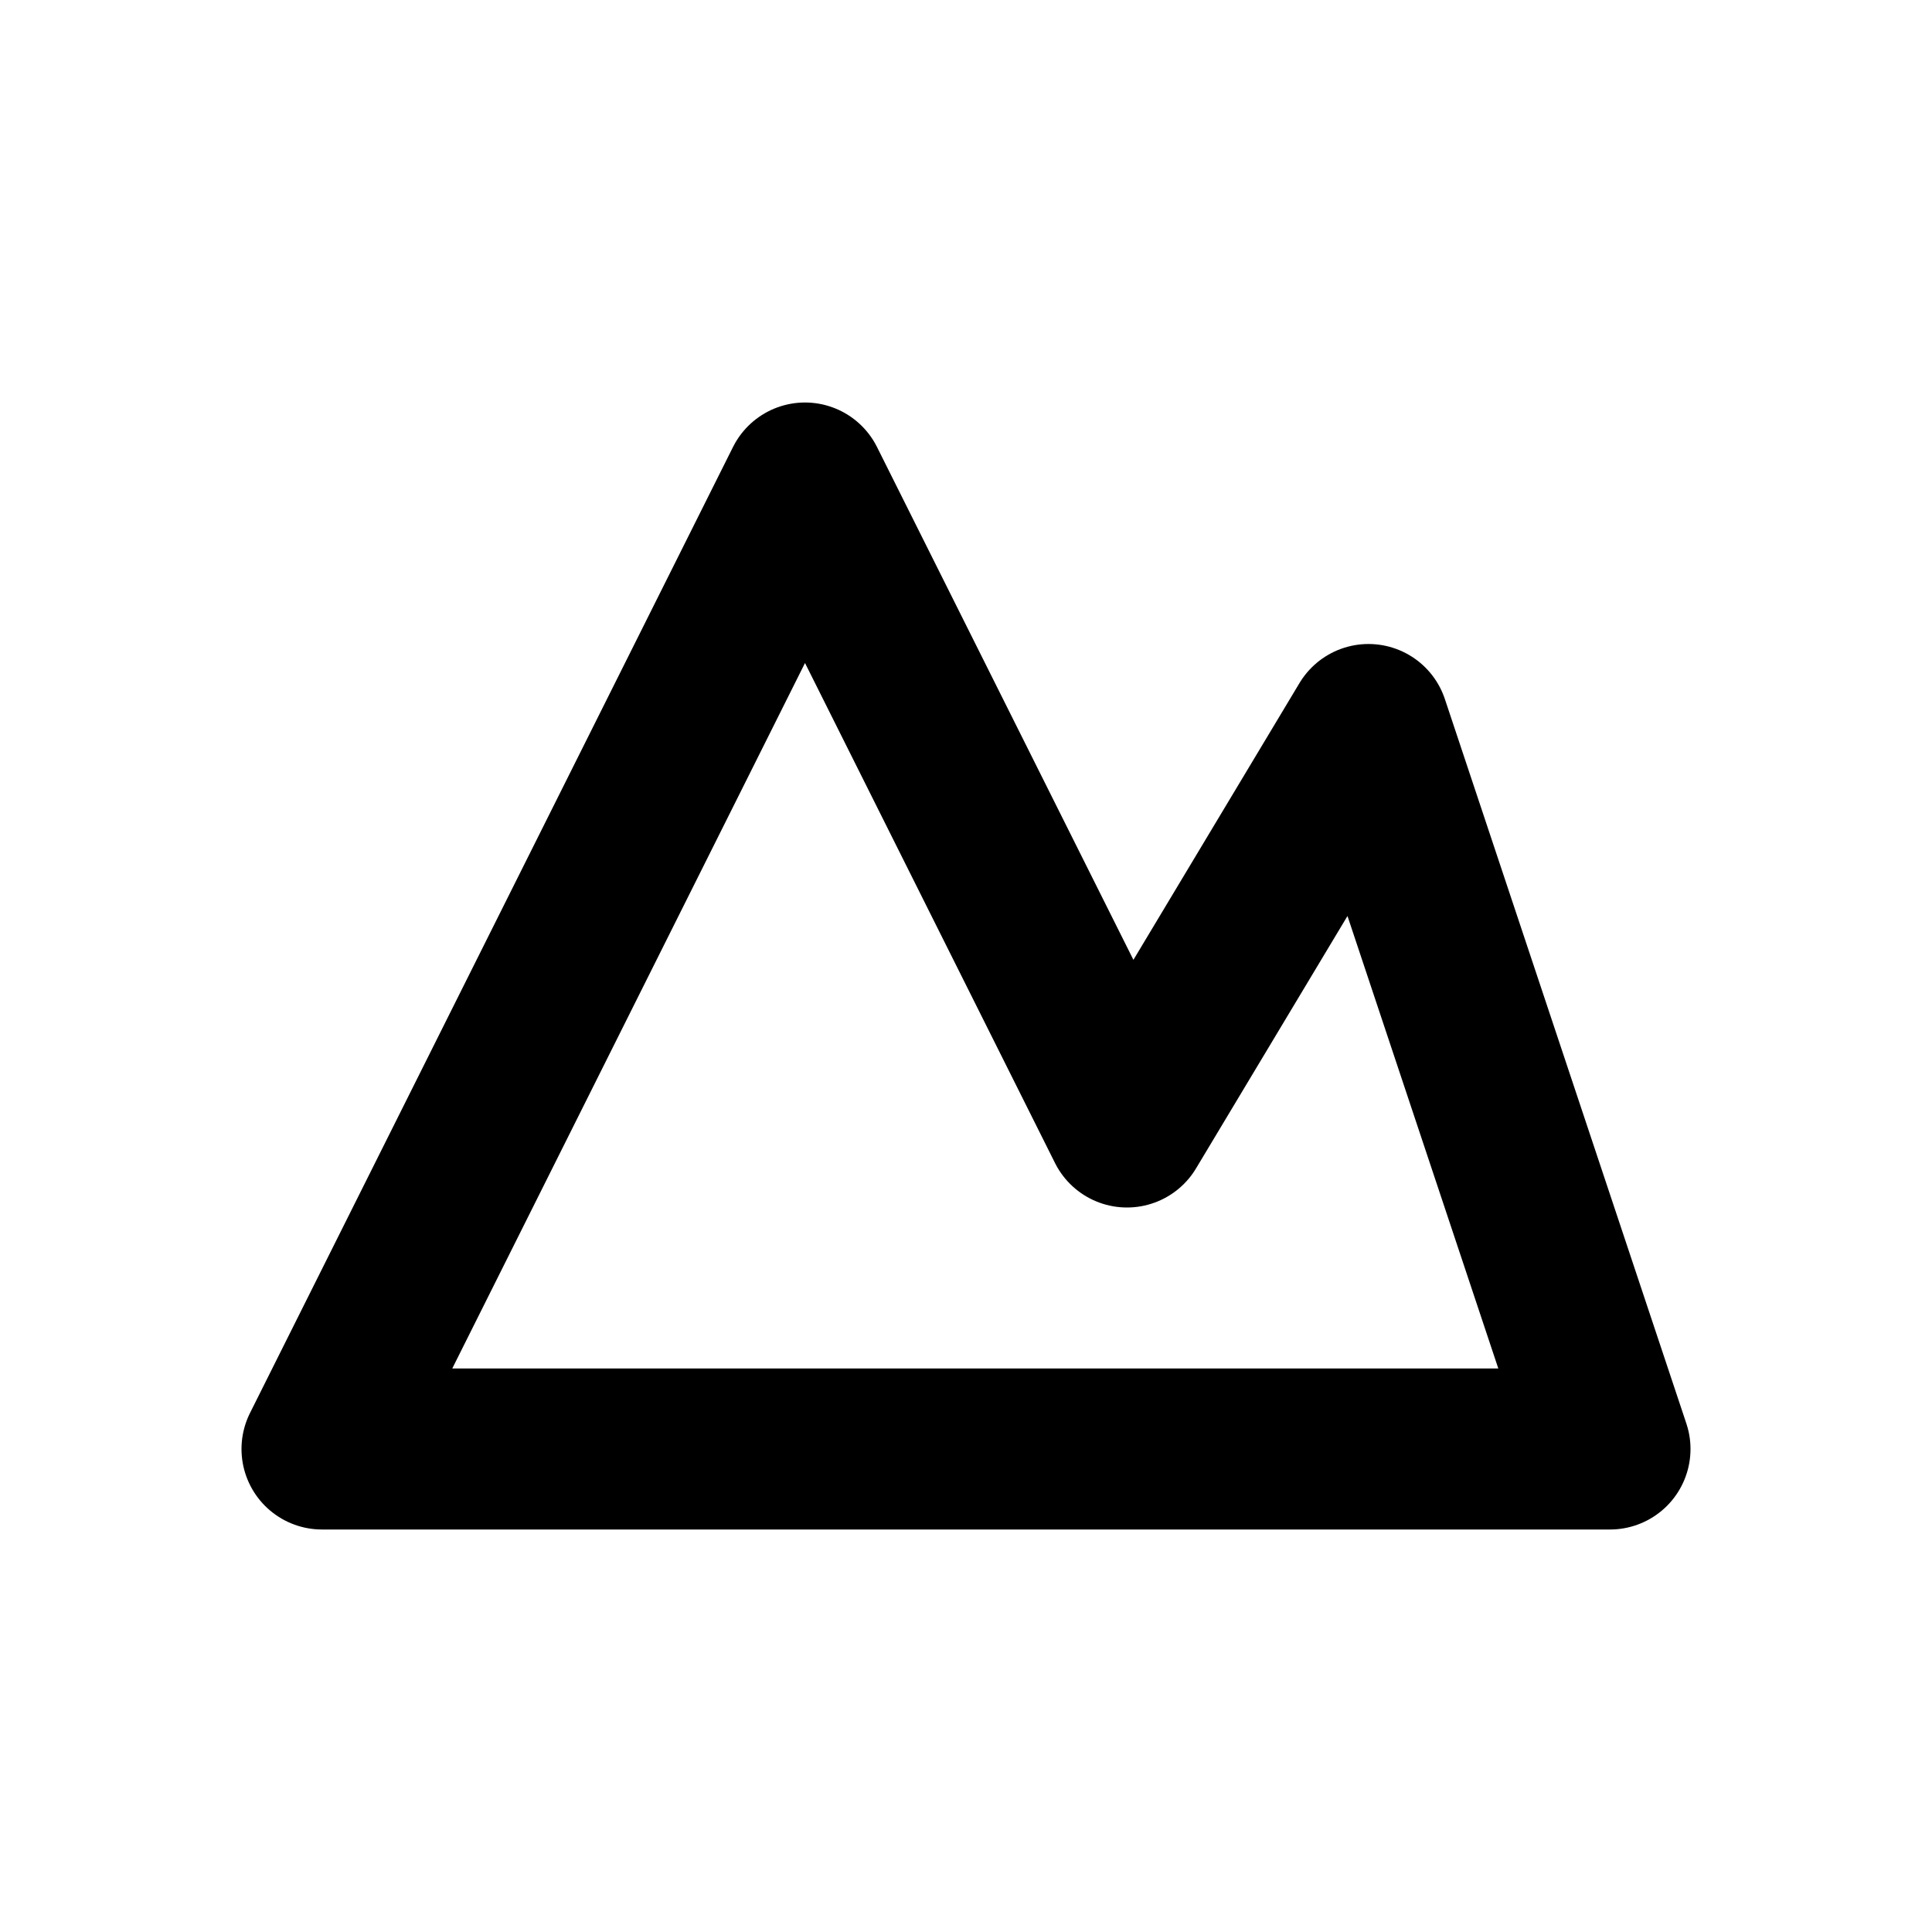
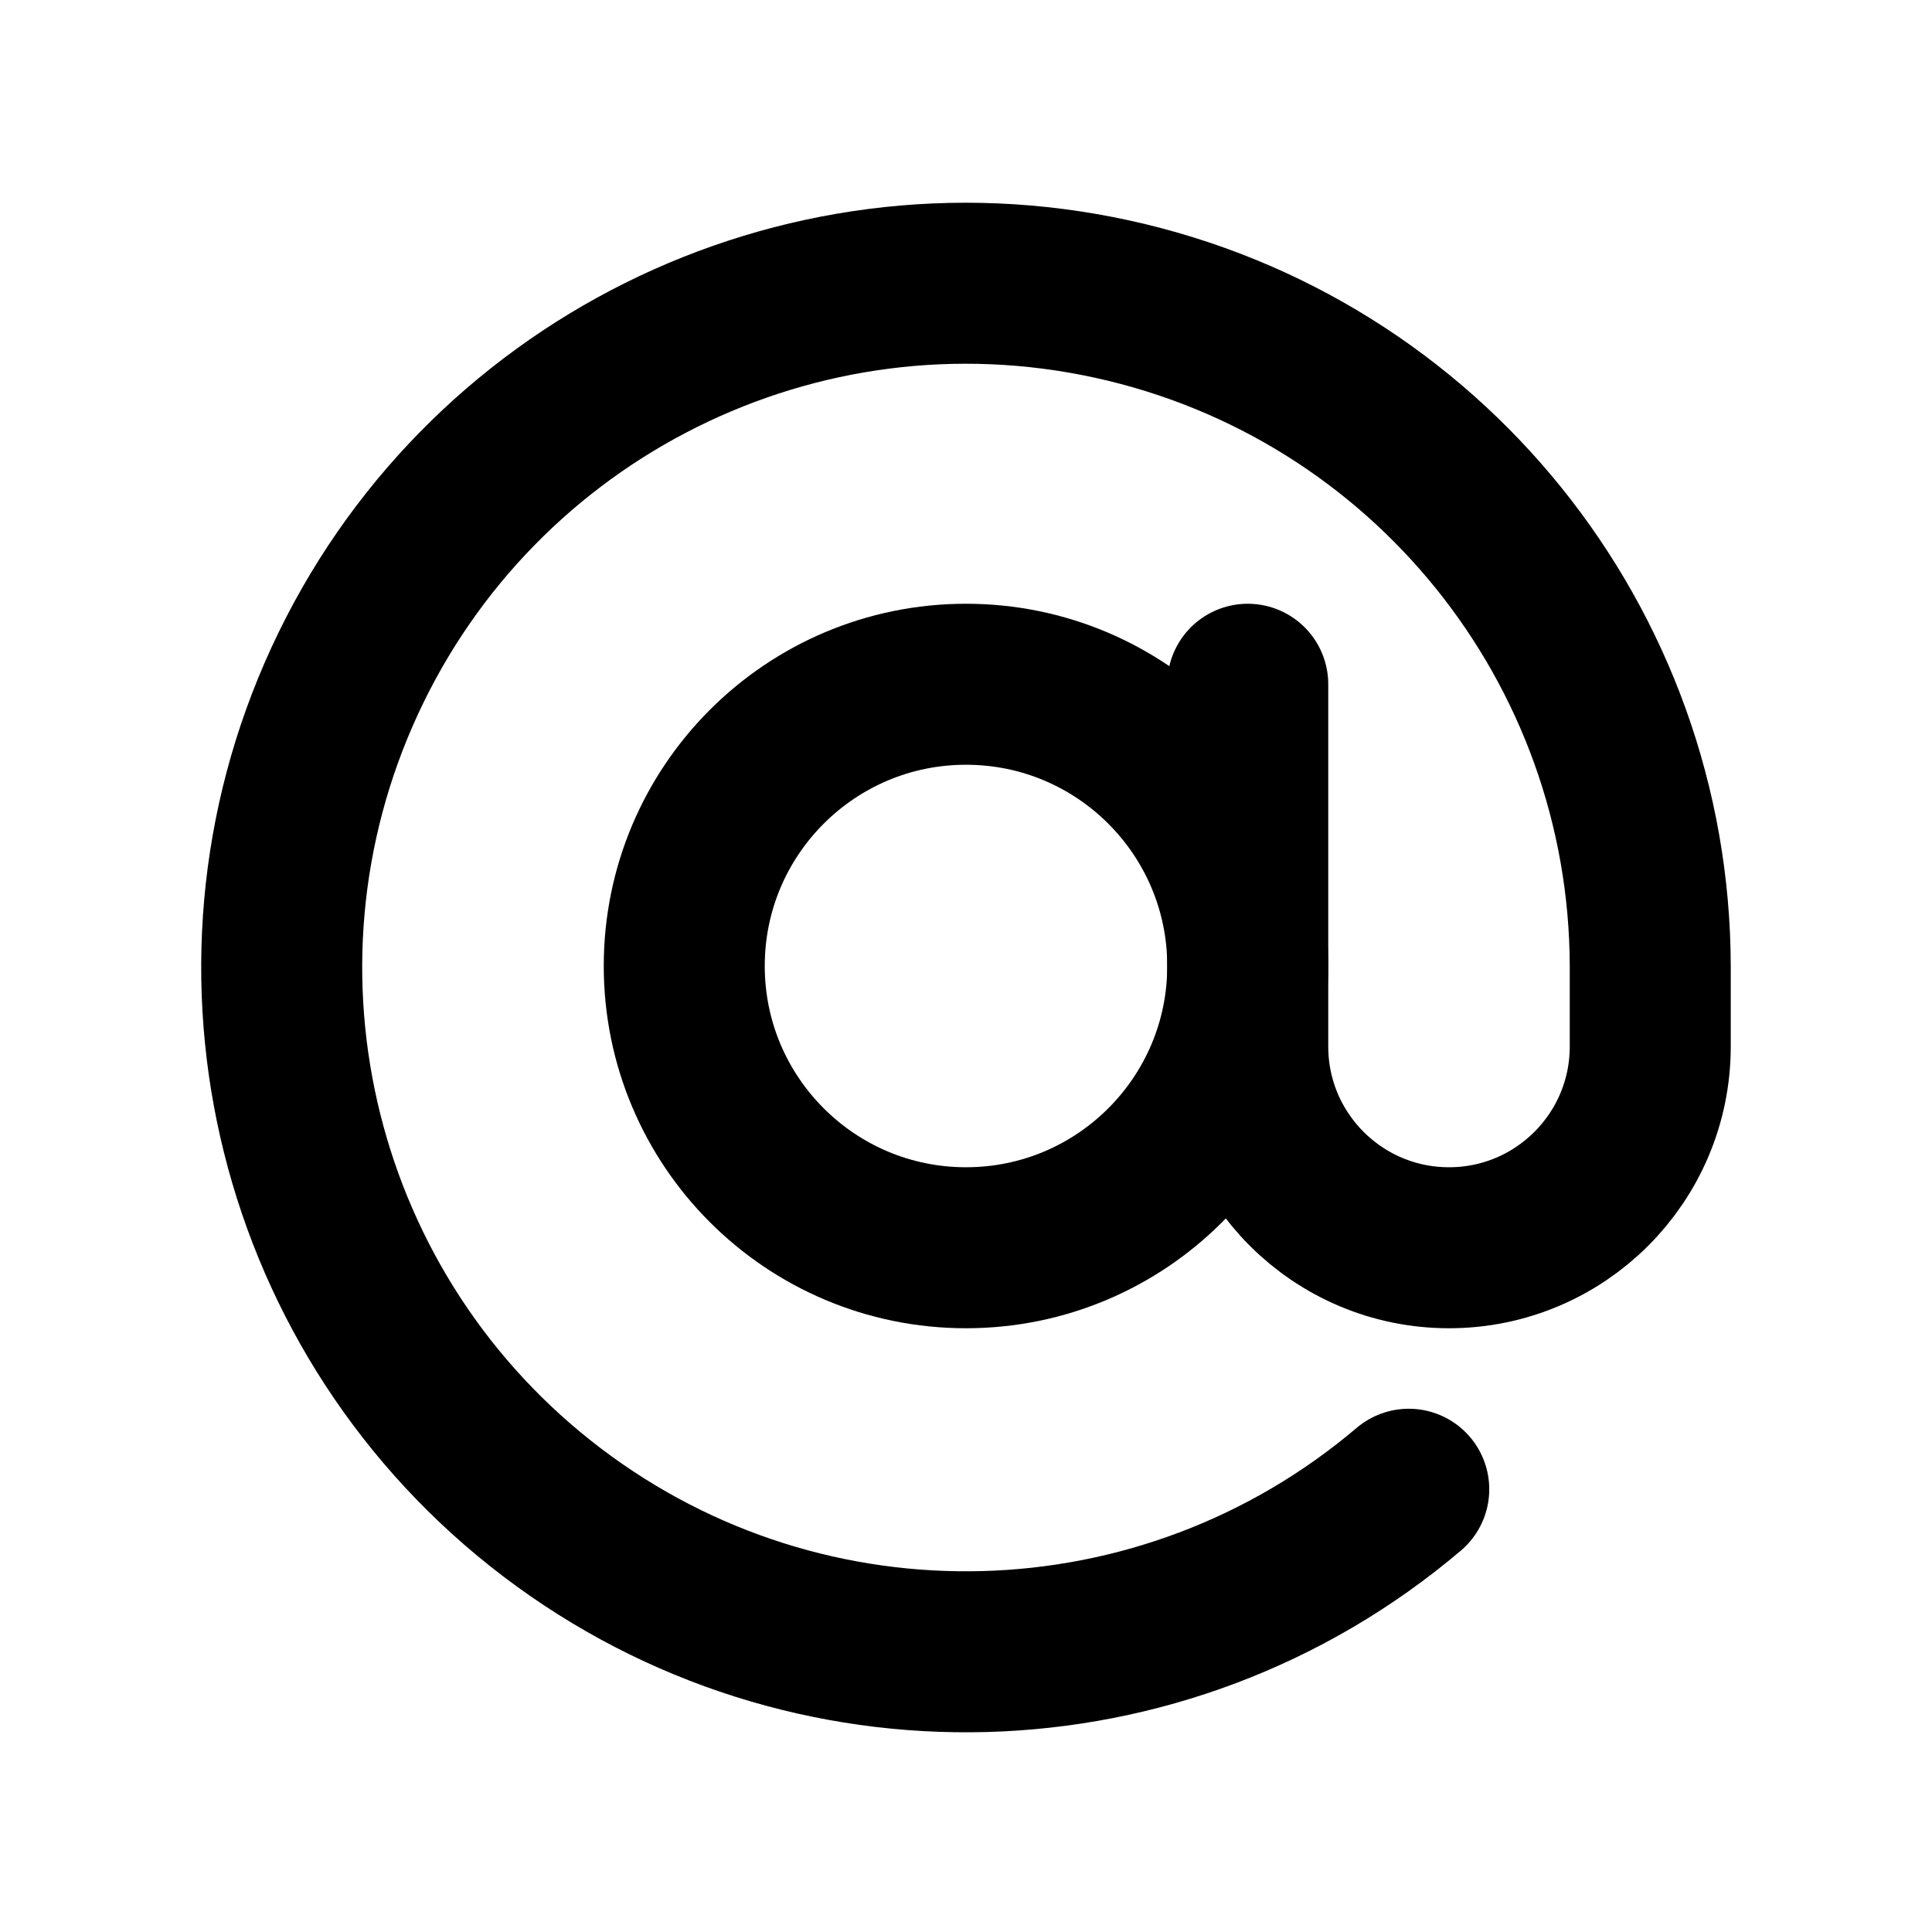
<svg xmlns="http://www.w3.org/2000/svg" viewBox="0 0 24 24" fill="none" stroke="currentColor" stroke-width="2" stroke-linecap="round" stroke-linejoin="round">
-   <path d="M4 18 10 6l4 8 3-5 3 9z" />
+   <circle cx="12" cy="12" r="3.5" />
+   <path d="M15.5 8.5v4.5a2.5 2.5 0 0 0 5 0V12a8.5 8.5 0 1 0-3 6.5" />
</svg>
